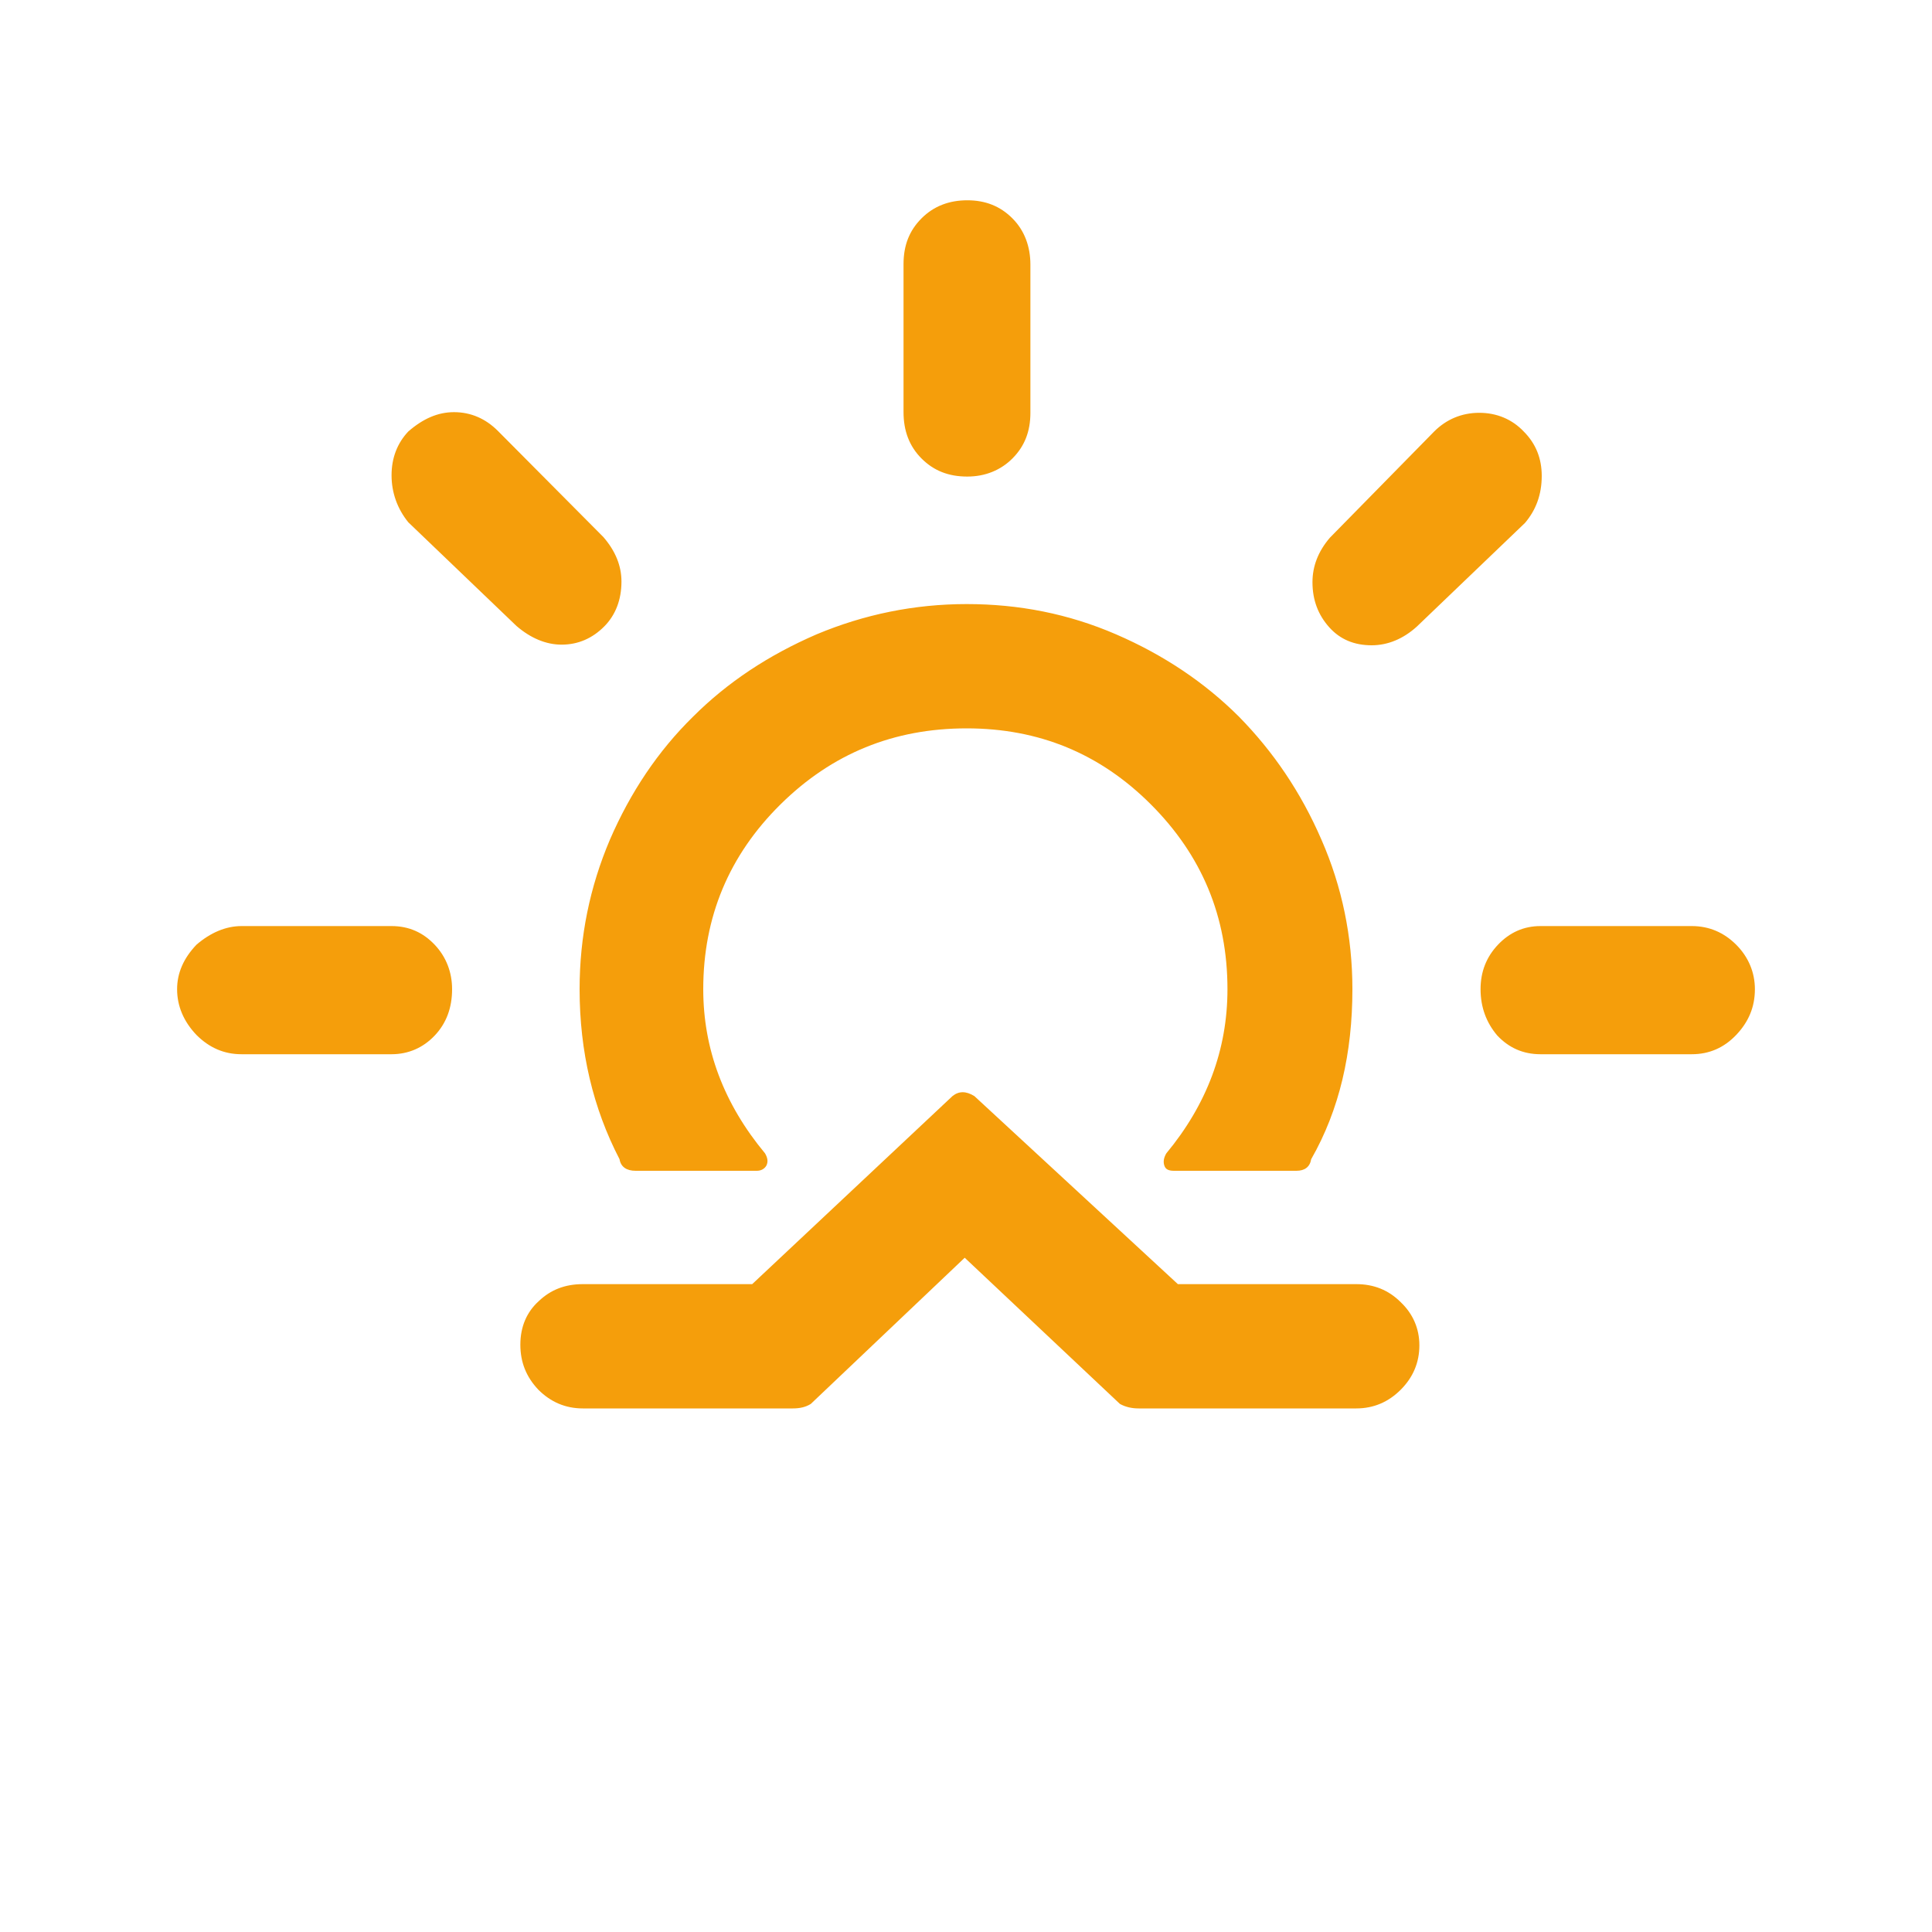
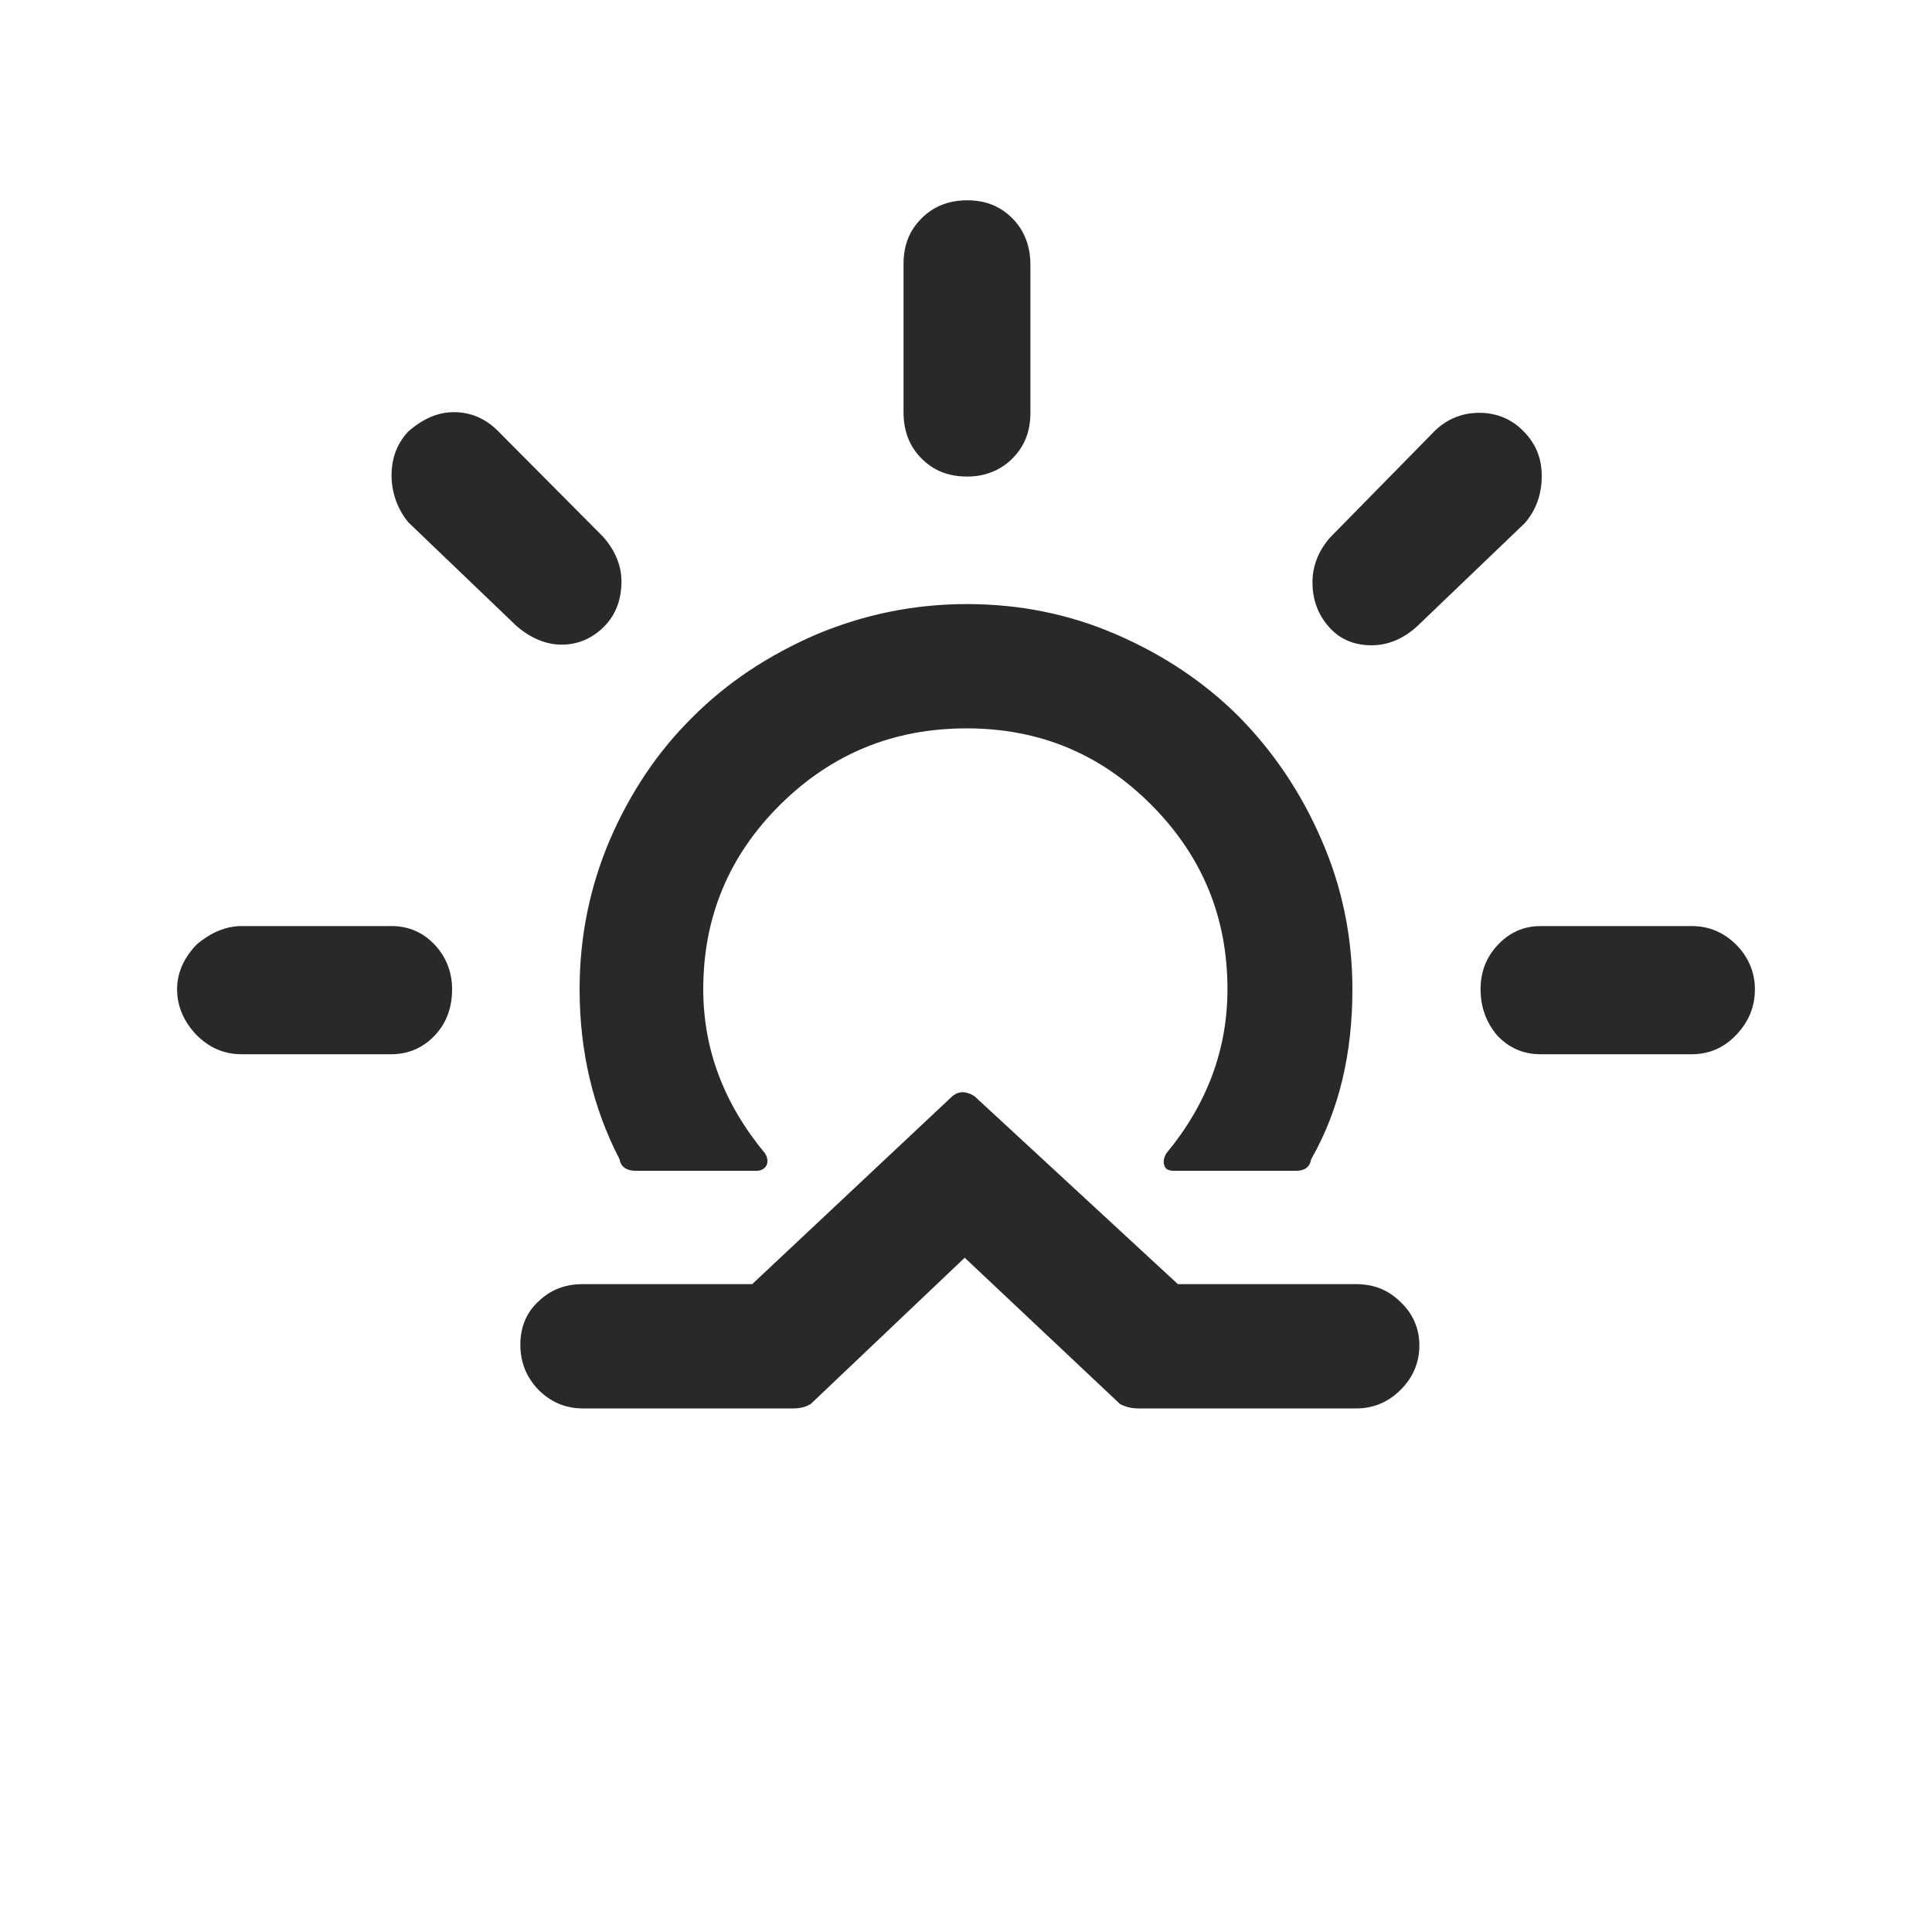
<svg xmlns="http://www.w3.org/2000/svg" width="46" height="46" version="1.1" id="Layer_1" x="0px" y="0px" viewBox="0 0 30 30" style="enable-background:new 0 0 30 30;" xml:space="preserve">
-   <path fill="#F59E0B" d="M2.75,15.36c0-0.25,0.1-0.48,0.3-0.69c0.22-0.19,0.46-0.29,0.7-0.29h2.33c0.27,0,0.49,0.1,0.67,0.29  c0.18,0.19,0.27,0.43,0.27,0.69c0,0.29-0.09,0.53-0.27,0.72c-0.18,0.19-0.41,0.29-0.67,0.29H3.75c-0.27,0-0.5-0.1-0.7-0.3  C2.85,15.86,2.75,15.62,2.75,15.36z M6.08,7.38c0-0.27,0.09-0.5,0.26-0.68C6.57,6.5,6.8,6.4,7.05,6.4c0.26,0,0.49,0.1,0.68,0.29  l1.64,1.65c0.19,0.22,0.28,0.45,0.28,0.69c0,0.28-0.09,0.52-0.27,0.7s-0.4,0.28-0.66,0.28c-0.24,0-0.48-0.1-0.7-0.29L6.34,8.11  C6.17,7.9,6.08,7.65,6.08,7.38z M8.08,20.88c0-0.28,0.1-0.51,0.29-0.68c0.18-0.17,0.4-0.26,0.68-0.26h2.63l3.11-2.92  c0.1-0.08,0.21-0.08,0.34,0l3.16,2.92h2.77c0.27,0,0.5,0.09,0.69,0.28c0.19,0.18,0.29,0.41,0.29,0.67c0,0.27-0.1,0.5-0.29,0.69  c-0.19,0.19-0.42,0.29-0.69,0.29h-3.38c-0.1,0-0.2-0.02-0.29-0.07l-2.41-2.27l-2.39,2.27c-0.08,0.05-0.17,0.07-0.28,0.07H9.05  c-0.27,0-0.5-0.1-0.69-0.29C8.17,21.38,8.08,21.15,8.08,20.88z M9,15.36c0,0.97,0.21,1.85,0.62,2.64c0.02,0.12,0.11,0.18,0.25,0.18  h1.88c0.07,0,0.12-0.03,0.15-0.08c0.03-0.06,0.02-0.12-0.02-0.19c-0.64-0.77-0.96-1.62-0.96-2.55c0-1.12,0.4-2.08,1.2-2.87  c0.8-0.79,1.76-1.18,2.89-1.18c1.12,0,2.07,0.39,2.86,1.18c0.79,0.79,1.19,1.74,1.19,2.87c0,0.94-0.32,1.79-0.95,2.55  c-0.04,0.07-0.05,0.13-0.03,0.19s0.07,0.08,0.15,0.08h1.9c0.13,0,0.21-0.06,0.23-0.18C20.8,17.23,21,16.35,21,15.36  c0-0.81-0.16-1.59-0.48-2.32c-0.32-0.74-0.75-1.37-1.28-1.91c-0.53-0.53-1.17-0.96-1.91-1.28c-0.74-0.32-1.51-0.47-2.32-0.47  c-0.81,0-1.59,0.16-2.33,0.47c-0.74,0.32-1.38,0.74-1.92,1.28c-0.54,0.53-0.97,1.17-1.29,1.91C9.16,13.77,9,14.54,9,15.36z   M14.03,6.4v-2.3c0-0.29,0.09-0.52,0.28-0.71s0.43-0.28,0.71-0.28c0.28,0,0.51,0.09,0.7,0.28S16,3.83,16,4.11v2.3  c0,0.29-0.09,0.52-0.28,0.71c-0.18,0.18-0.42,0.28-0.7,0.28c-0.29,0-0.52-0.09-0.71-0.28C14.12,6.93,14.03,6.69,14.03,6.4z   M20.38,9.04c0-0.25,0.09-0.48,0.27-0.69l1.62-1.65c0.19-0.19,0.43-0.29,0.7-0.29c0.27,0,0.51,0.1,0.69,0.29  c0.19,0.19,0.28,0.42,0.28,0.69c0,0.29-0.09,0.53-0.26,0.73L22,9.73c-0.21,0.19-0.45,0.29-0.7,0.29c-0.27,0-0.49-0.09-0.66-0.28  S20.38,9.32,20.38,9.04z M22.99,15.36c0-0.27,0.09-0.5,0.27-0.69c0.18-0.19,0.4-0.29,0.66-0.29h2.35c0.27,0,0.5,0.1,0.69,0.29  c0.19,0.19,0.29,0.43,0.29,0.69c0,0.28-0.1,0.51-0.29,0.71s-0.42,0.3-0.69,0.3h-2.35c-0.27,0-0.49-0.1-0.67-0.29  C23.08,15.88,22.99,15.64,22.99,15.36z" />
+   <path fill="#292929" d="M2.75,15.36c0-0.25,0.1-0.48,0.3-0.69c0.22-0.19,0.46-0.29,0.7-0.29h2.33c0.27,0,0.49,0.1,0.67,0.29  c0.18,0.19,0.27,0.43,0.27,0.69c0,0.29-0.09,0.53-0.27,0.72c-0.18,0.19-0.41,0.29-0.67,0.29H3.75c-0.27,0-0.5-0.1-0.7-0.3  C2.85,15.86,2.75,15.62,2.75,15.36z M6.08,7.38c0-0.27,0.09-0.5,0.26-0.68C6.57,6.5,6.8,6.4,7.05,6.4c0.26,0,0.49,0.1,0.68,0.29  l1.64,1.65c0.19,0.22,0.28,0.45,0.28,0.69c0,0.28-0.09,0.52-0.27,0.7s-0.4,0.28-0.66,0.28c-0.24,0-0.48-0.1-0.7-0.29L6.34,8.11  C6.17,7.9,6.08,7.65,6.08,7.38z M8.08,20.88c0-0.28,0.1-0.51,0.29-0.68c0.18-0.17,0.4-0.26,0.68-0.26h2.63l3.11-2.92  c0.1-0.08,0.21-0.08,0.34,0l3.16,2.92h2.77c0.27,0,0.5,0.09,0.69,0.28c0.19,0.18,0.29,0.41,0.29,0.67c0,0.27-0.1,0.5-0.29,0.69  c-0.19,0.19-0.42,0.29-0.69,0.29h-3.38c-0.1,0-0.2-0.02-0.29-0.07l-2.41-2.27l-2.39,2.27c-0.08,0.05-0.17,0.07-0.28,0.07H9.05  c-0.27,0-0.5-0.1-0.69-0.29C8.17,21.38,8.08,21.15,8.08,20.88z M9,15.36c0,0.97,0.21,1.85,0.62,2.64c0.02,0.12,0.11,0.18,0.25,0.18  h1.88c0.07,0,0.12-0.03,0.15-0.08c0.03-0.06,0.02-0.12-0.02-0.19c-0.64-0.77-0.96-1.62-0.96-2.55c0-1.12,0.4-2.08,1.2-2.87  c0.8-0.79,1.76-1.18,2.89-1.18c1.12,0,2.07,0.39,2.86,1.18c0.79,0.79,1.19,1.74,1.19,2.87c0,0.94-0.32,1.79-0.95,2.55  c-0.04,0.07-0.05,0.13-0.03,0.19s0.07,0.08,0.15,0.08h1.9c0.13,0,0.21-0.06,0.23-0.18C20.8,17.23,21,16.35,21,15.36  c0-0.81-0.16-1.59-0.48-2.32c-0.32-0.74-0.75-1.37-1.28-1.91c-0.53-0.53-1.17-0.96-1.91-1.28c-0.74-0.32-1.51-0.47-2.32-0.47  c-0.81,0-1.59,0.16-2.33,0.47c-0.74,0.32-1.38,0.74-1.92,1.28c-0.54,0.53-0.97,1.17-1.29,1.91C9.16,13.77,9,14.54,9,15.36z   M14.03,6.4v-2.3c0-0.29,0.09-0.52,0.28-0.71s0.43-0.28,0.71-0.28c0.28,0,0.51,0.09,0.7,0.28S16,3.83,16,4.11v2.3  c0,0.29-0.09,0.52-0.28,0.71c-0.18,0.18-0.42,0.28-0.7,0.28c-0.29,0-0.52-0.09-0.71-0.28C14.12,6.93,14.03,6.69,14.03,6.4z   M20.38,9.04c0-0.25,0.09-0.48,0.27-0.69l1.62-1.65c0.19-0.19,0.43-0.29,0.7-0.29c0.27,0,0.51,0.1,0.69,0.29  c0.19,0.19,0.28,0.42,0.28,0.69c0,0.29-0.09,0.53-0.26,0.73L22,9.73c-0.21,0.19-0.45,0.29-0.7,0.29c-0.27,0-0.49-0.09-0.66-0.28  S20.38,9.32,20.38,9.04z M22.99,15.36c0-0.27,0.09-0.5,0.27-0.69c0.18-0.19,0.4-0.29,0.66-0.29h2.35c0.27,0,0.5,0.1,0.69,0.29  c0.19,0.19,0.29,0.43,0.29,0.69c0,0.28-0.1,0.51-0.29,0.71s-0.42,0.3-0.69,0.3h-2.35c-0.27,0-0.49-0.1-0.67-0.29  C23.08,15.88,22.99,15.64,22.99,15.36z" />
</svg>
